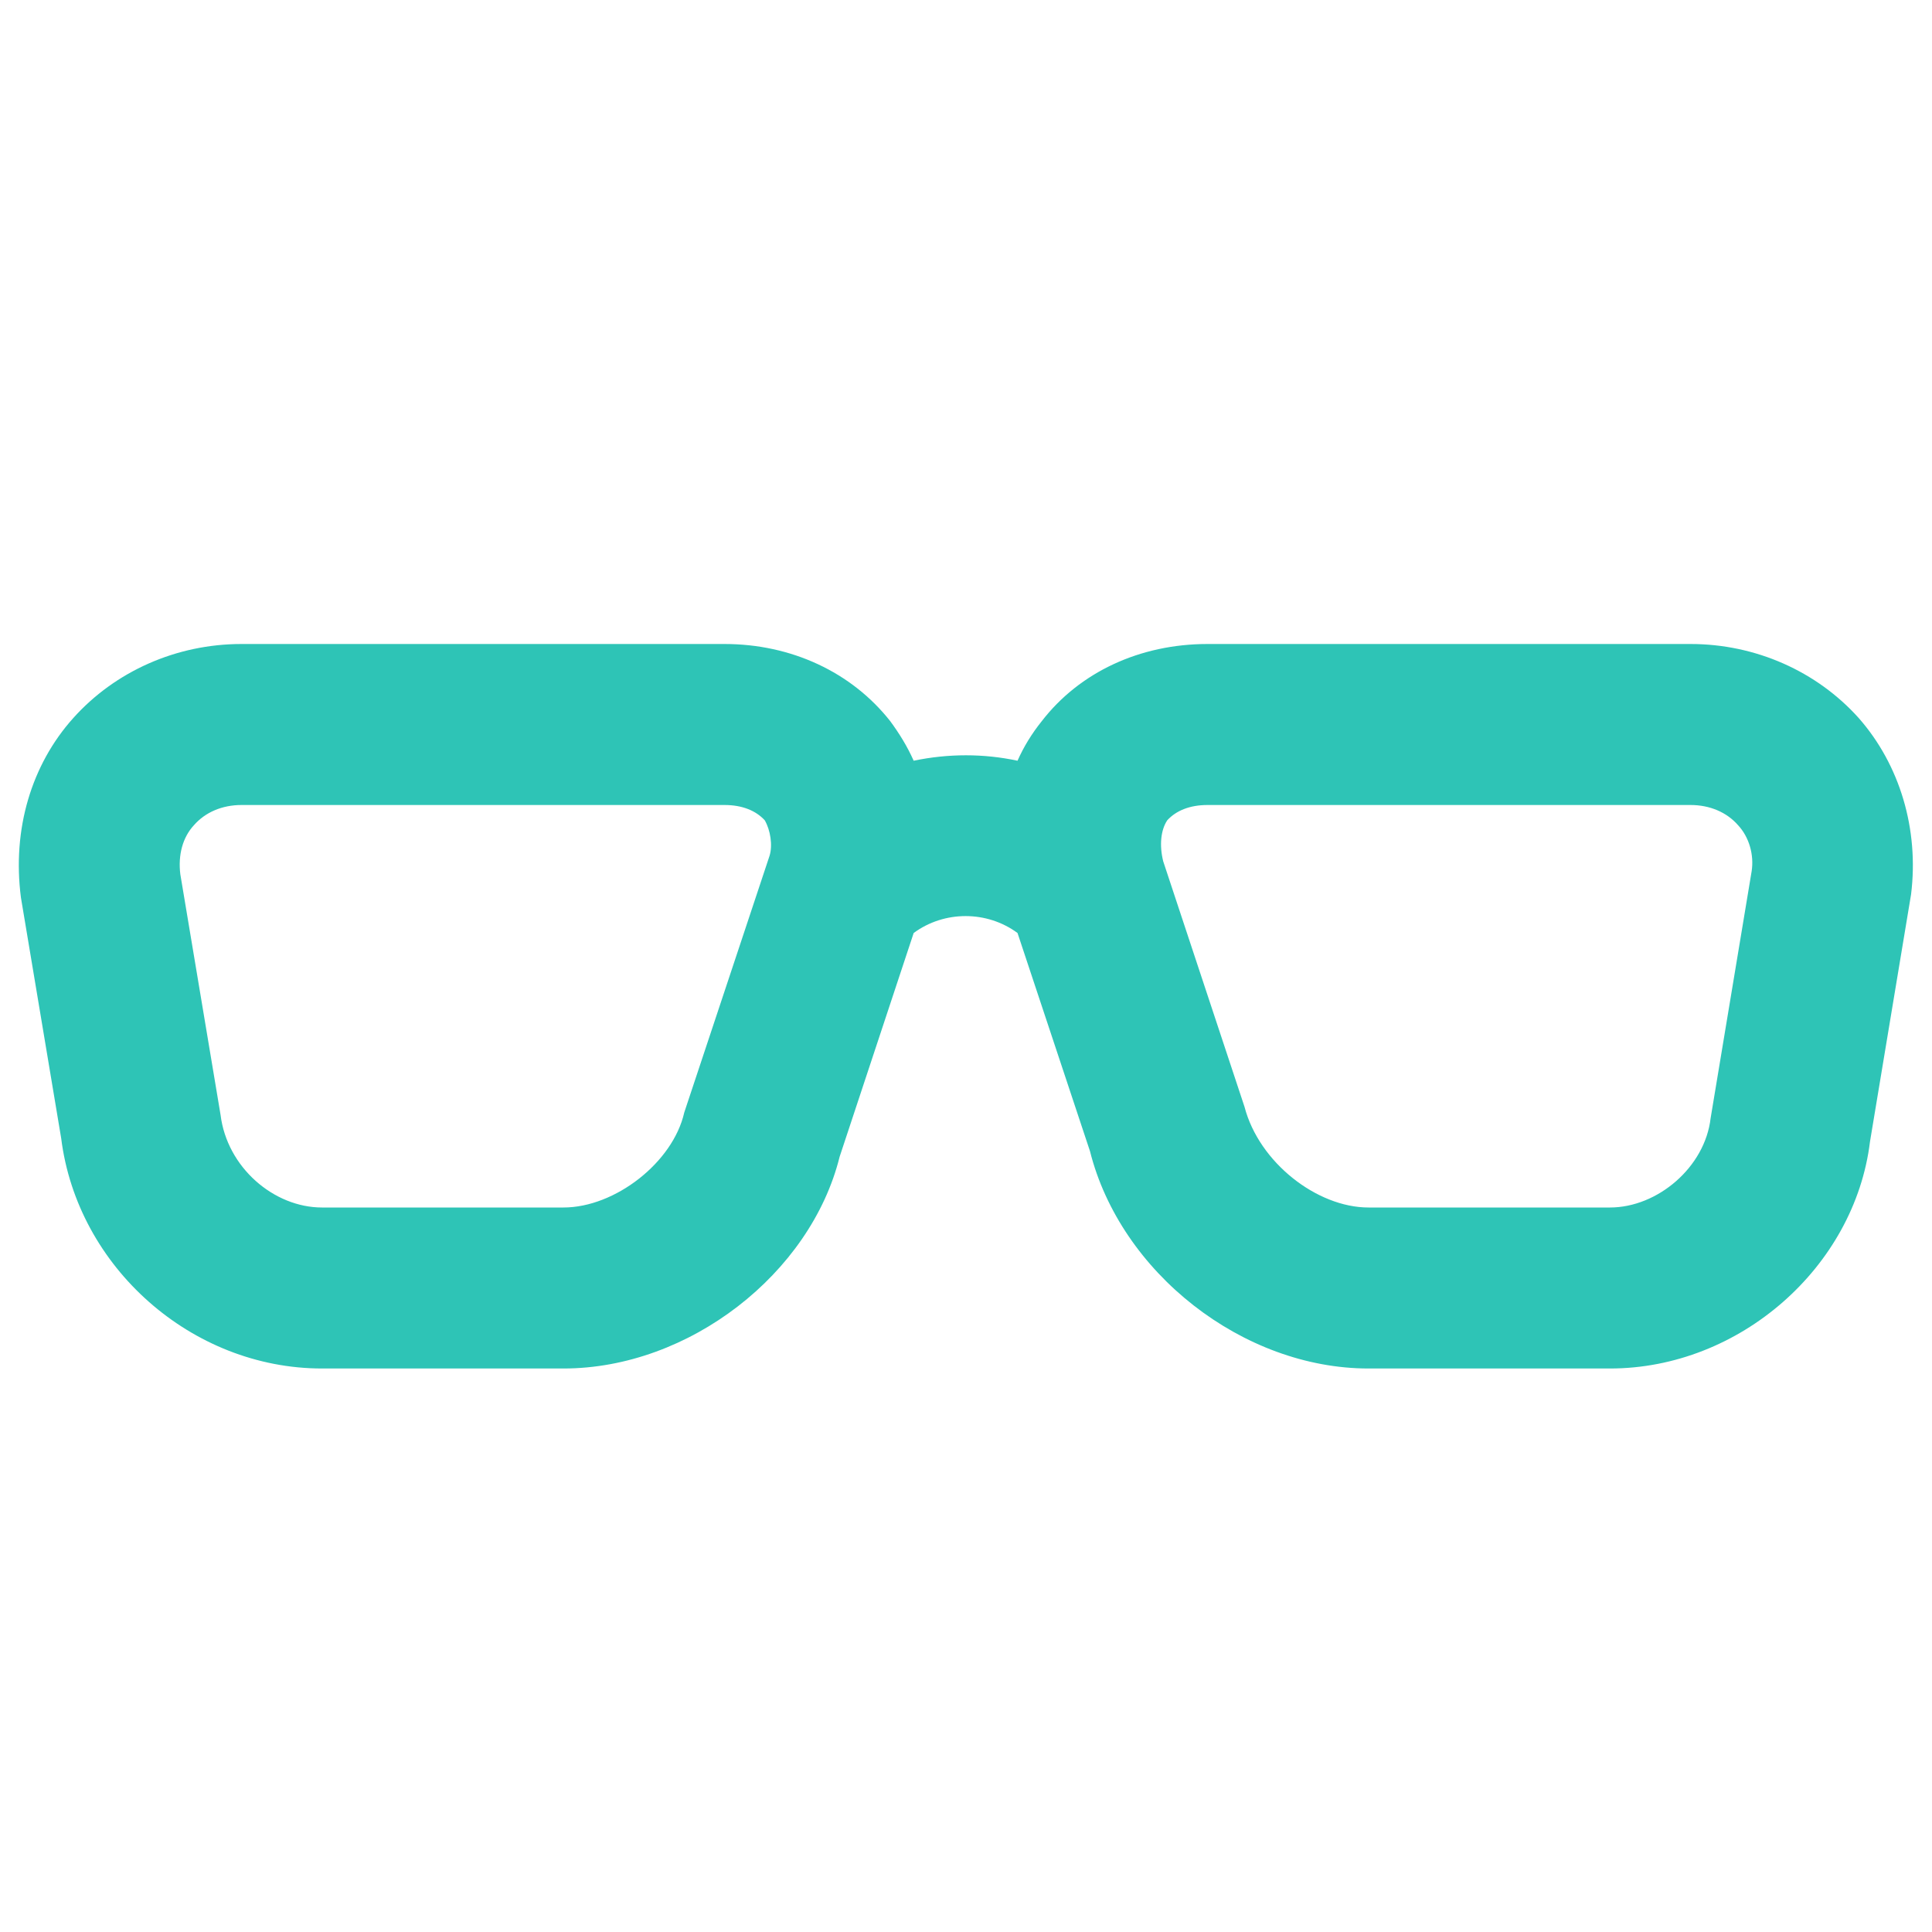
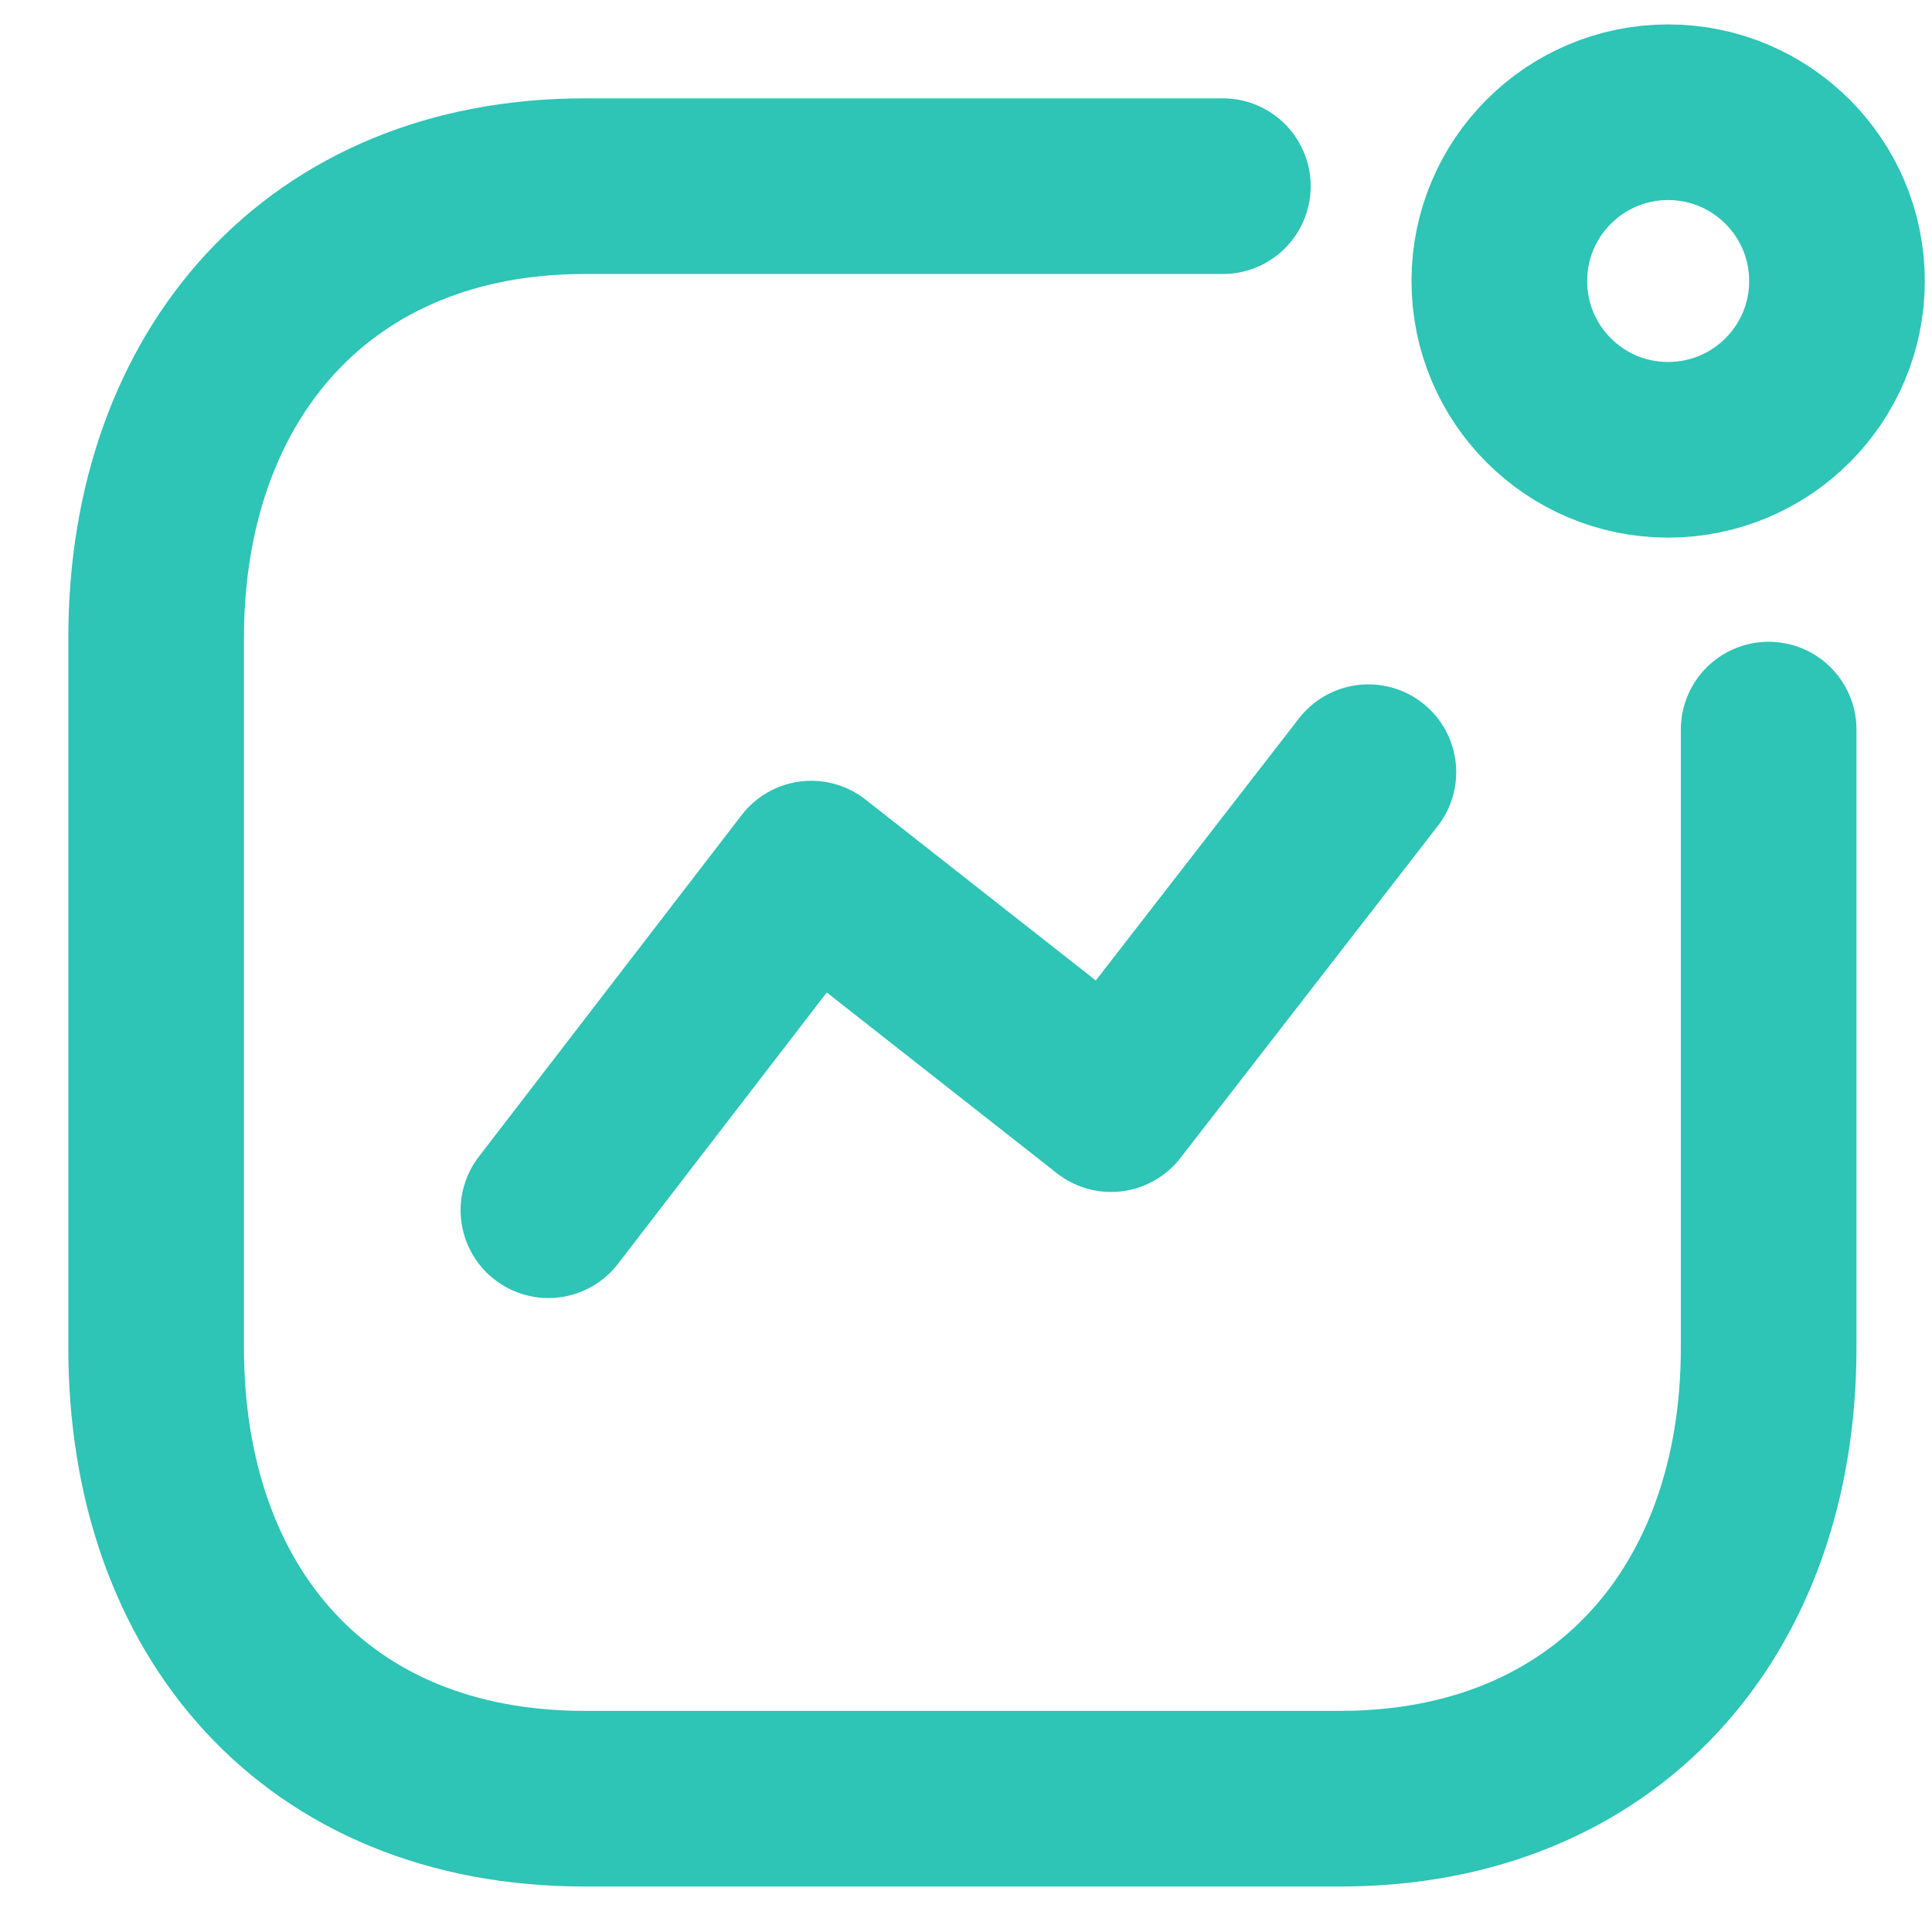
- <svg xmlns="http://www.w3.org/2000/svg" width="24" height="24" viewBox="0 0 24 24" fill="none">
-   <path d="M3 10C2.76 10 2.55 10.09 2.41 10.25C2.27 10.4 2.21 10.62 2.24 10.86L2.74 13.85C2.82 14.5 3.4 15 4 15H7C7.64 15 8.36 14.44 8.5 13.82L9.56 10.63C9.6 10.5 9.57 10.31 9.5 10.19C9.39 10.07 9.22 10 9 10H3ZM7 17H4C2.38 17 0.96 15.74 0.76 14.14L0.26 11.15C0.15 10.3 0.39 9.5 0.91 8.92C1.43 8.34 2.19 8 3 8H9C9.83 8 10.58 8.35 11.06 8.96C11.17 9.11 11.27 9.27 11.35 9.45C11.78 9.36 12.22 9.36 12.64 9.45C12.72 9.27 12.82 9.11 12.94 8.96C13.41 8.35 14.16 8 15 8H21C21.81 8 22.57 8.34 23.09 8.92C23.6 9.5 23.84 10.3 23.74 11.11L23.23 14.18C23.04 15.74 21.61 17 20 17H17C15.44 17 13.92 15.81 13.54 14.3L12.64 11.59C12.26 11.31 11.73 11.31 11.35 11.59L10.43 14.37C10.07 15.82 8.56 17 7 17ZM15 10C14.78 10 14.61 10.07 14.5 10.19C14.42 10.31 14.4 10.5 14.45 10.7L15.46 13.75C15.64 14.44 16.36 15 17 15H20C20.59 15 21.18 14.5 21.25 13.89L21.76 10.82C21.79 10.62 21.73 10.4 21.59 10.25C21.45 10.09 21.24 10 21 10H15Z" fill="#2EC4B6" />
+ <svg xmlns="http://www.w3.org/2000/svg" width="22" height="22" viewBox="0 0 22 22" fill="none">
+   <path d="M6.245 13.781L9.238 9.891L12.652 12.573L15.582 8.793" stroke="#2EC4B6" stroke-width="2" stroke-linecap="round" stroke-linejoin="round" />
+   <path fill-rule="evenodd" clip-rule="evenodd" d="M18.995 5.122C20.057 5.122 20.918 4.262 20.918 3.2C20.918 2.139 20.057 1.278 18.995 1.278C17.934 1.278 17.073 2.139 17.073 3.2C17.073 4.262 17.934 5.122 18.995 5.122Z" stroke="#2EC4B6" stroke-width="2" stroke-linecap="round" stroke-linejoin="round" />
+   <path d="M13.925 2.12H6.657C3.646 2.12 1.778 4.253 1.778 7.264V15.347C1.778 18.358 3.609 20.482 6.657 20.482H15.261C18.273 20.482 20.14 18.358 20.14 15.347V8.308" stroke="#2EC4B6" stroke-width="2" stroke-linecap="round" stroke-linejoin="round" />
</svg>
